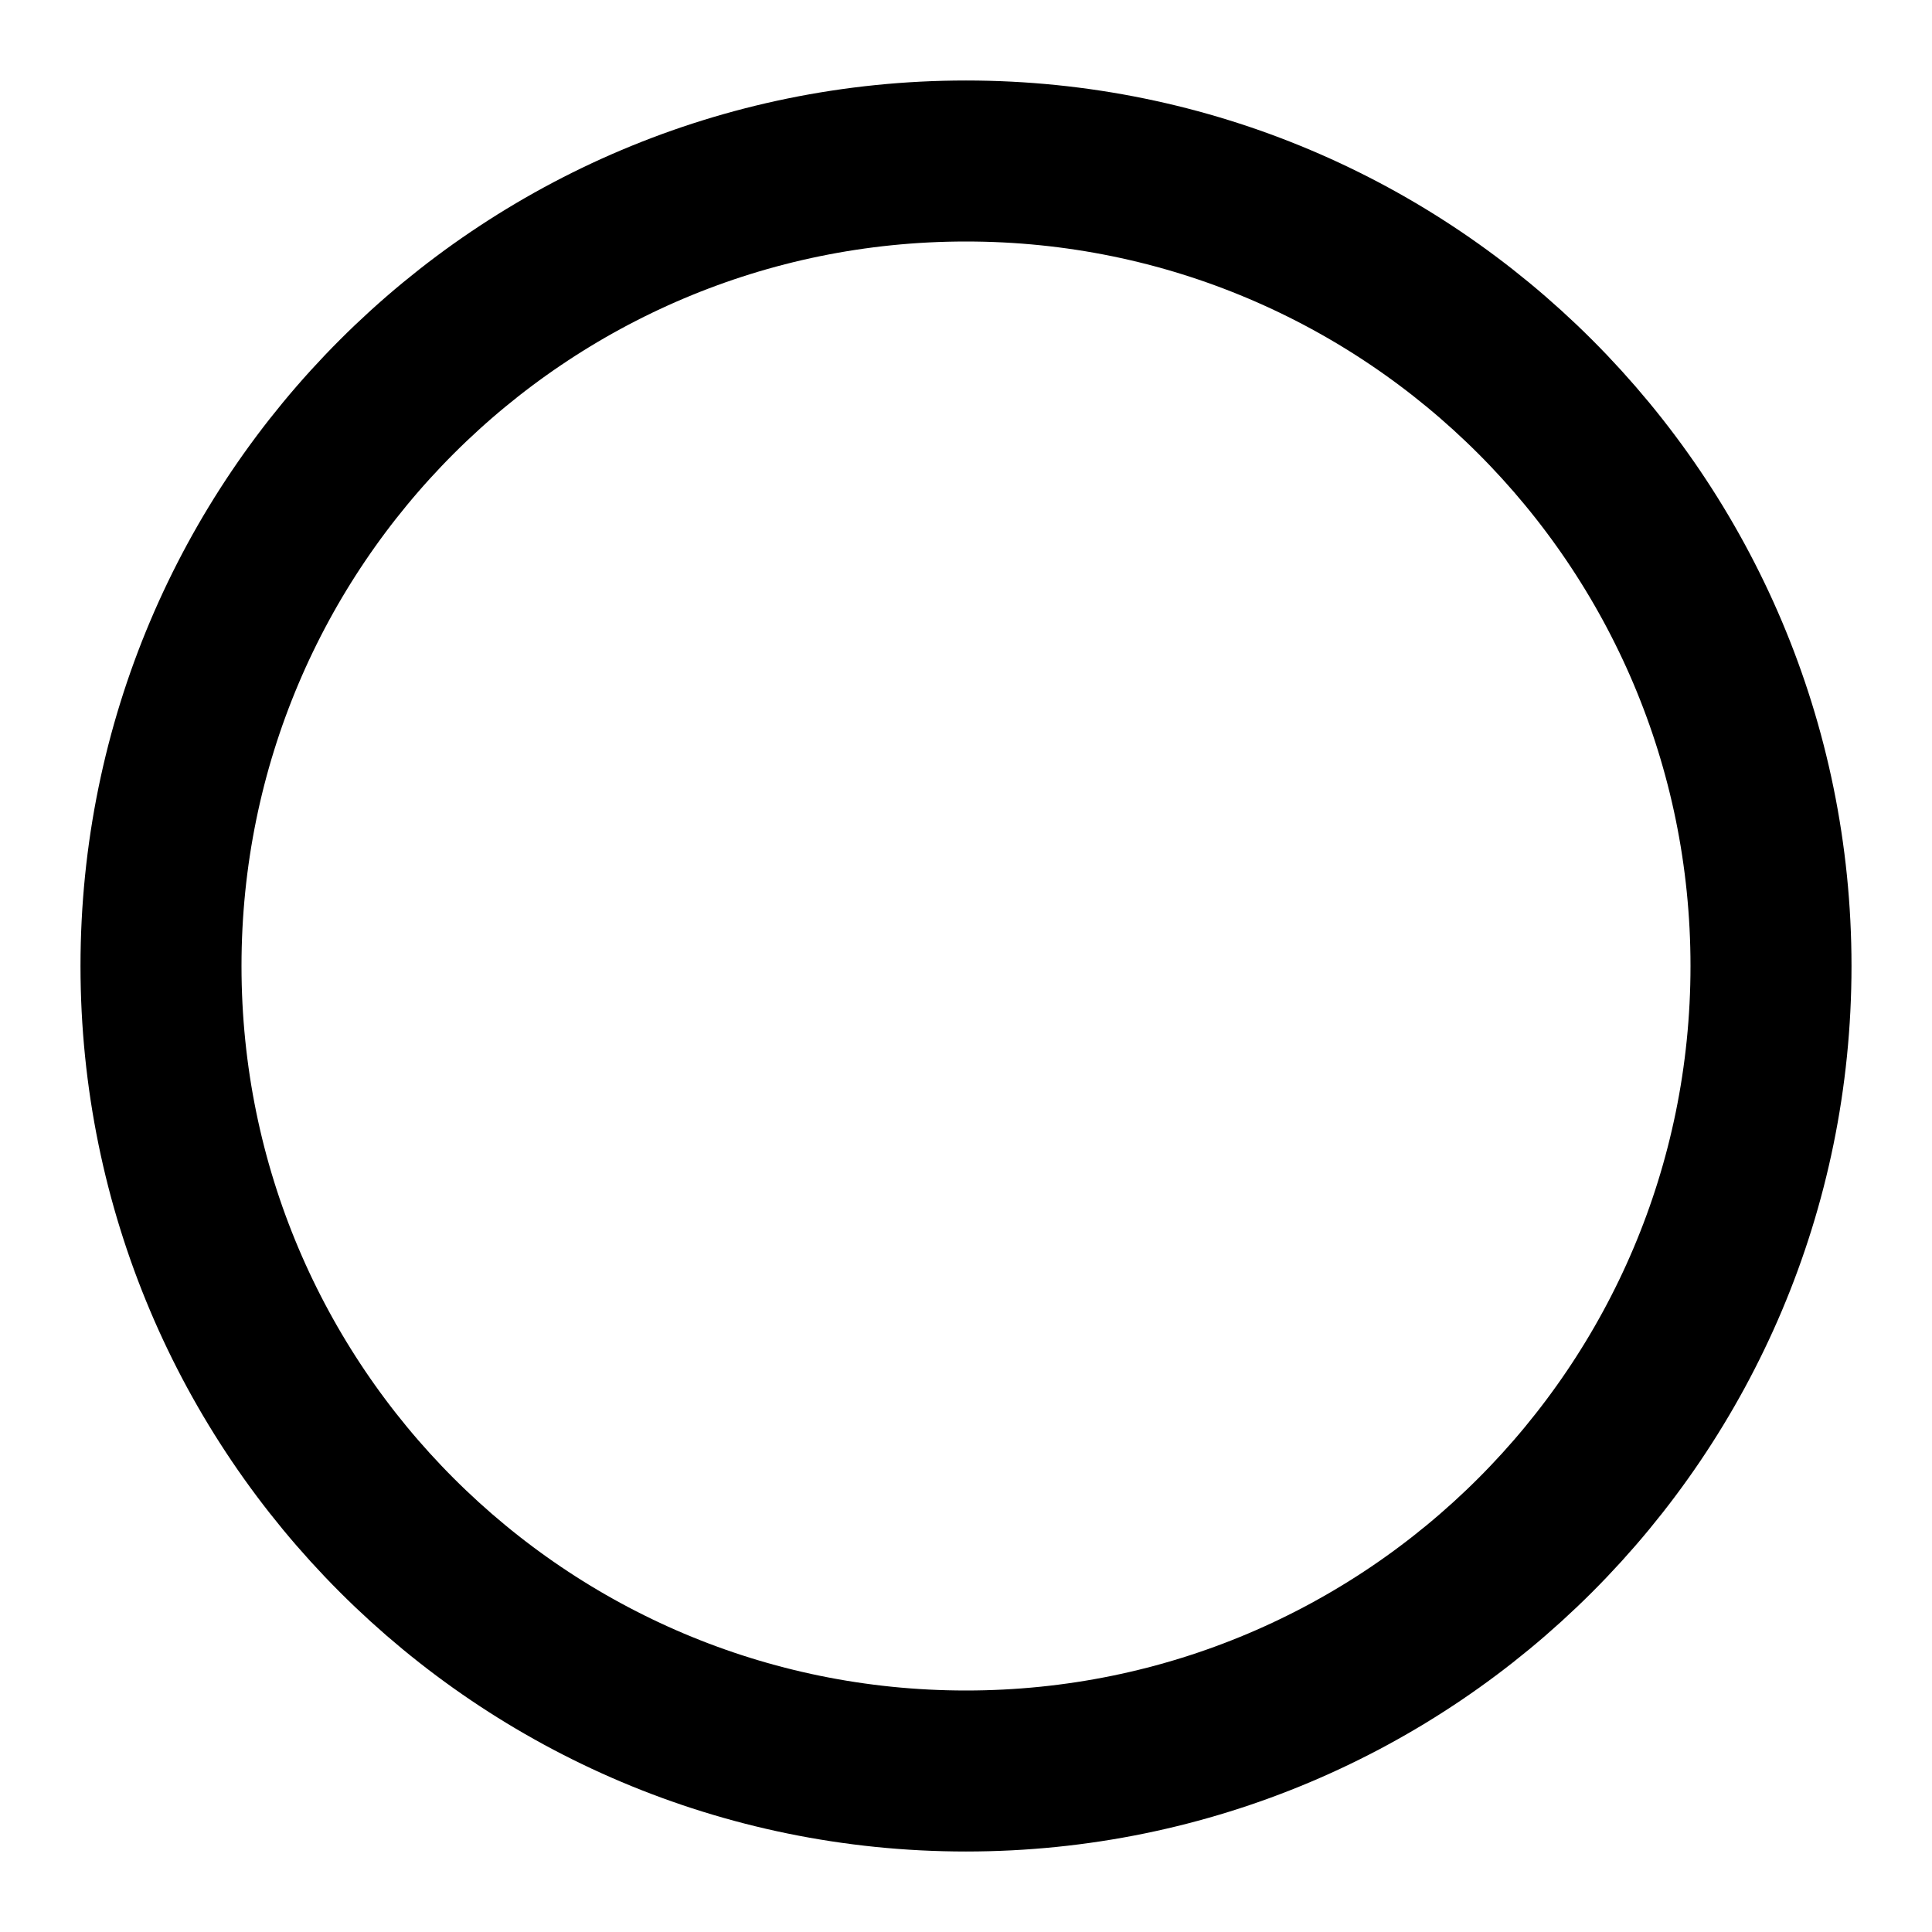
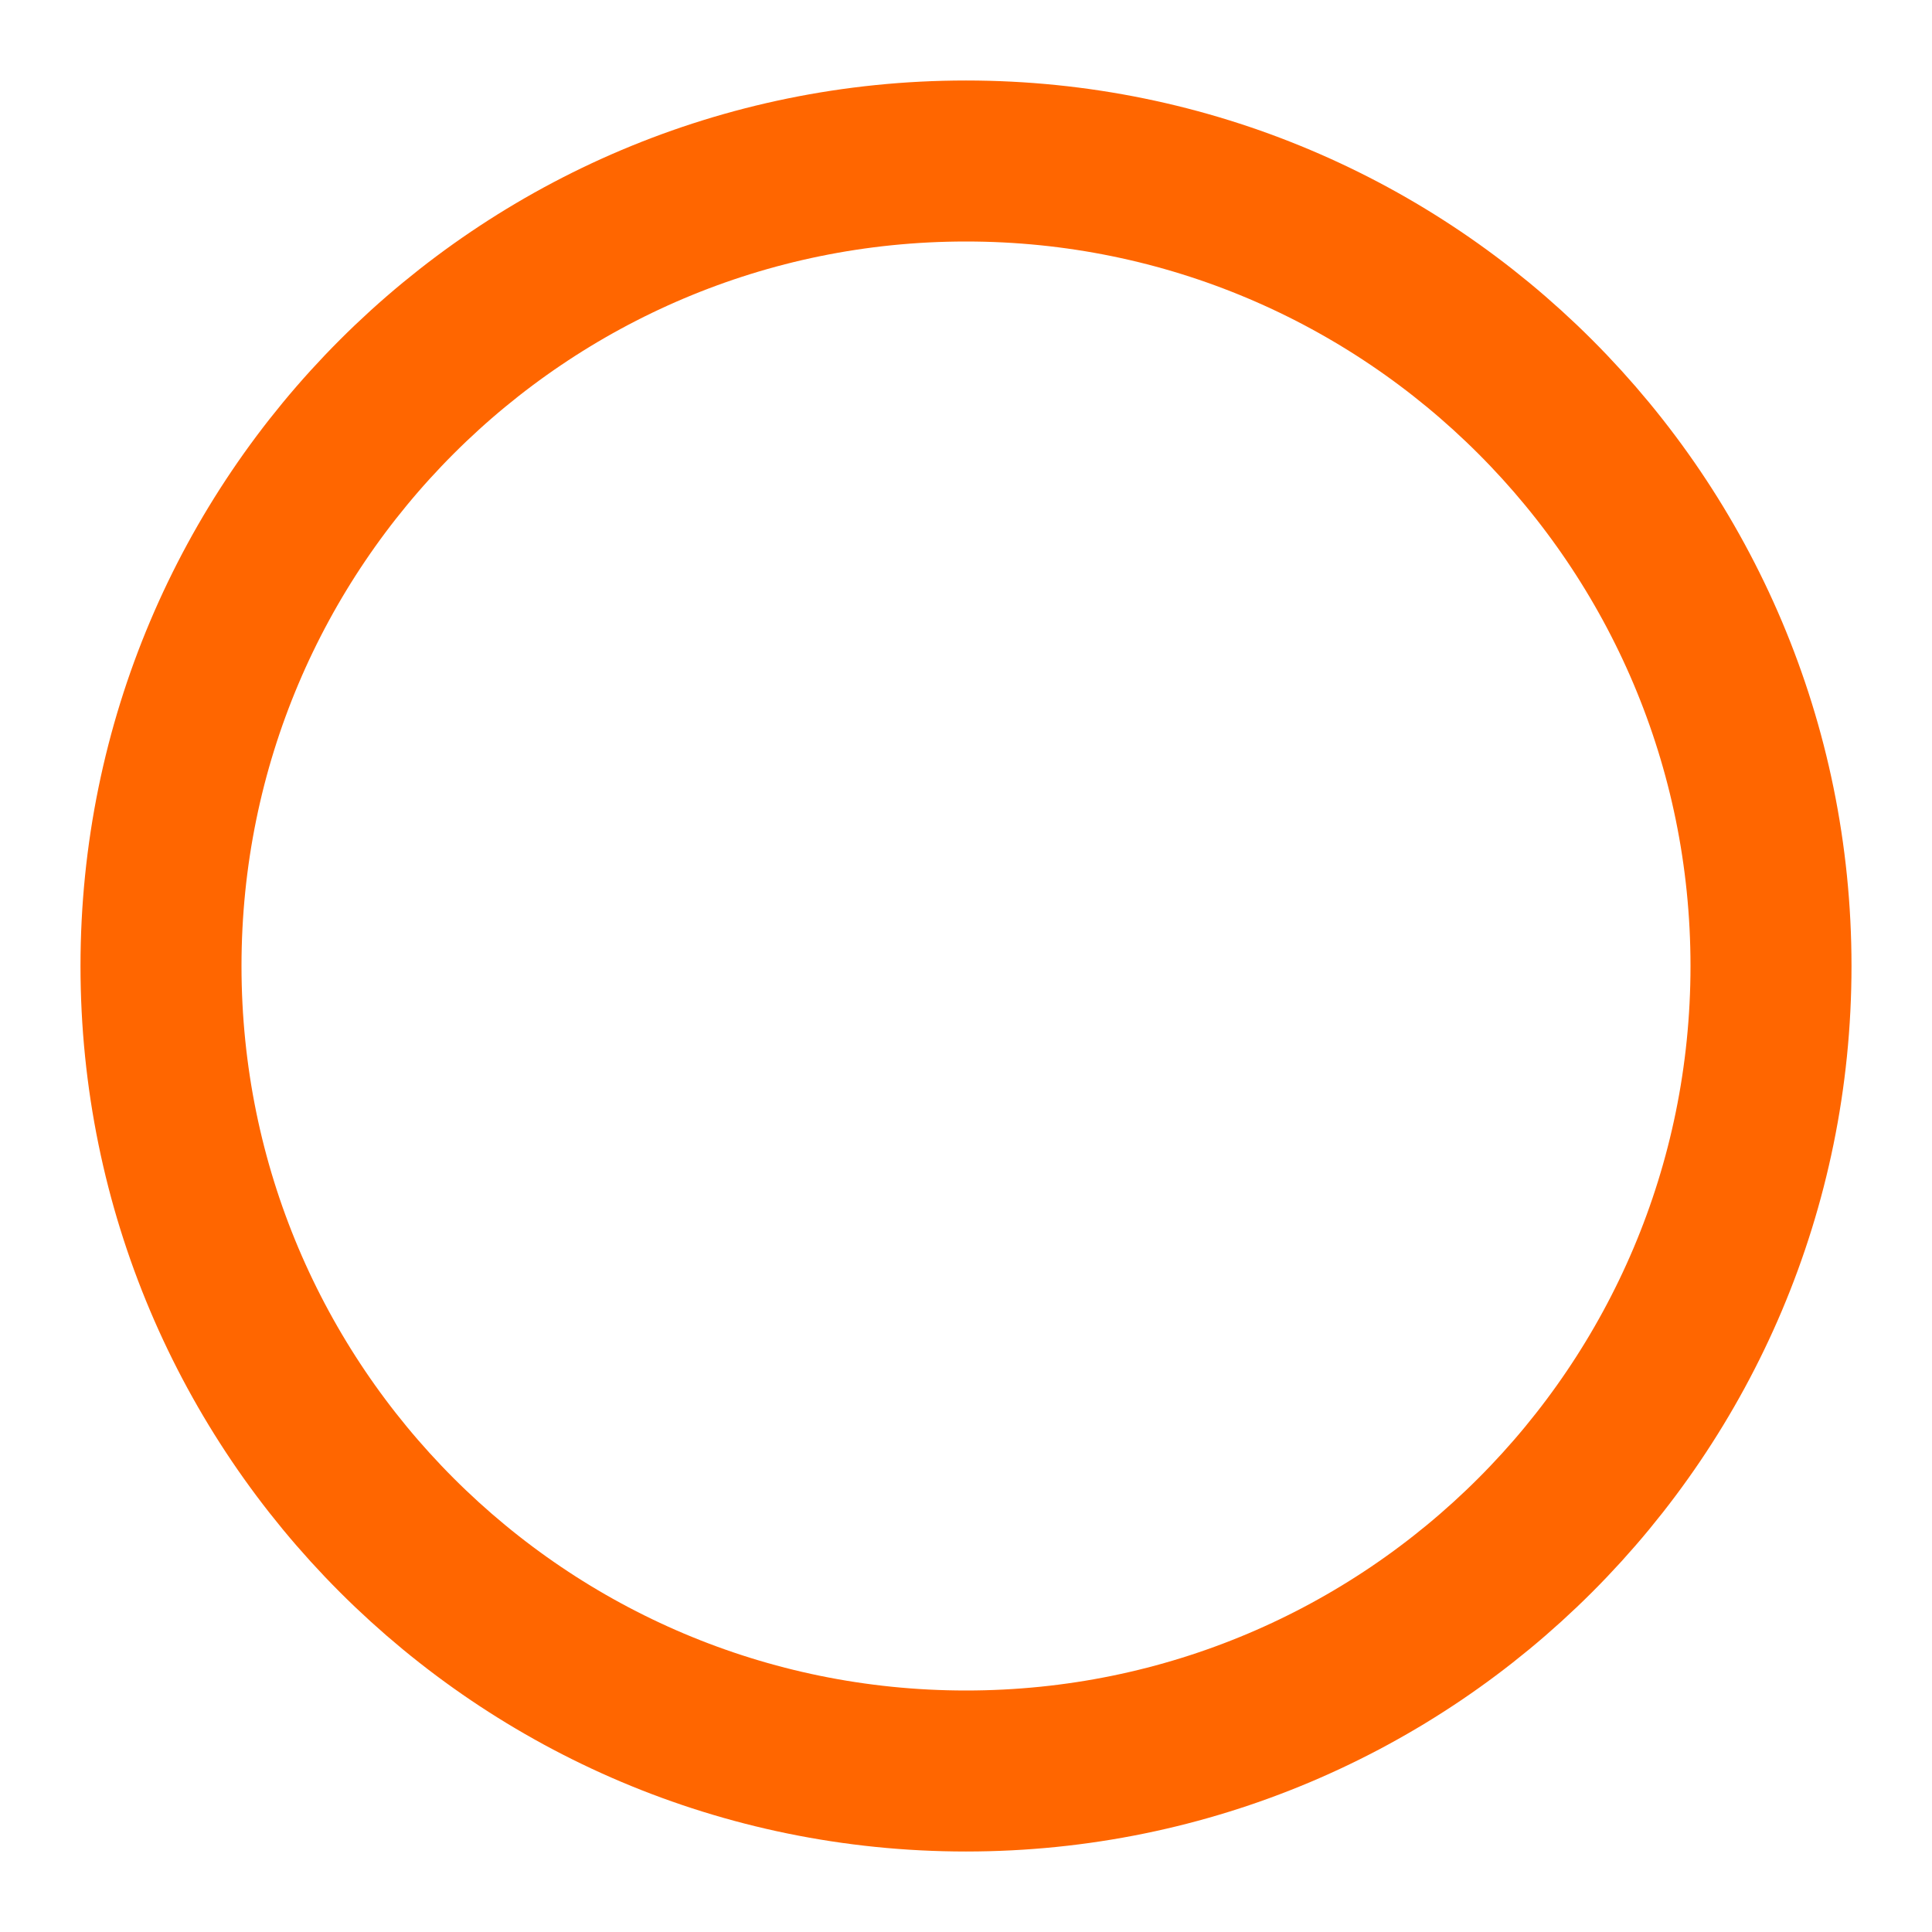
- <svg xmlns="http://www.w3.org/2000/svg" width="24" height="24" viewBox="0 0 24 24" fill="none" stroke="currentColor" stroke-width="2" stroke-linecap="round" stroke-linejoin="round" class="feather feather-circle">
+ <svg xmlns="http://www.w3.org/2000/svg" width="24" height="24" viewBox="0 0 24 24" fill="none" stroke="#ff6600" stroke-width="2" stroke-linecap="round" stroke-linejoin="round" class="feather feather-circle">
  <circle cx="12" cy="12" r="10" />
</svg>
